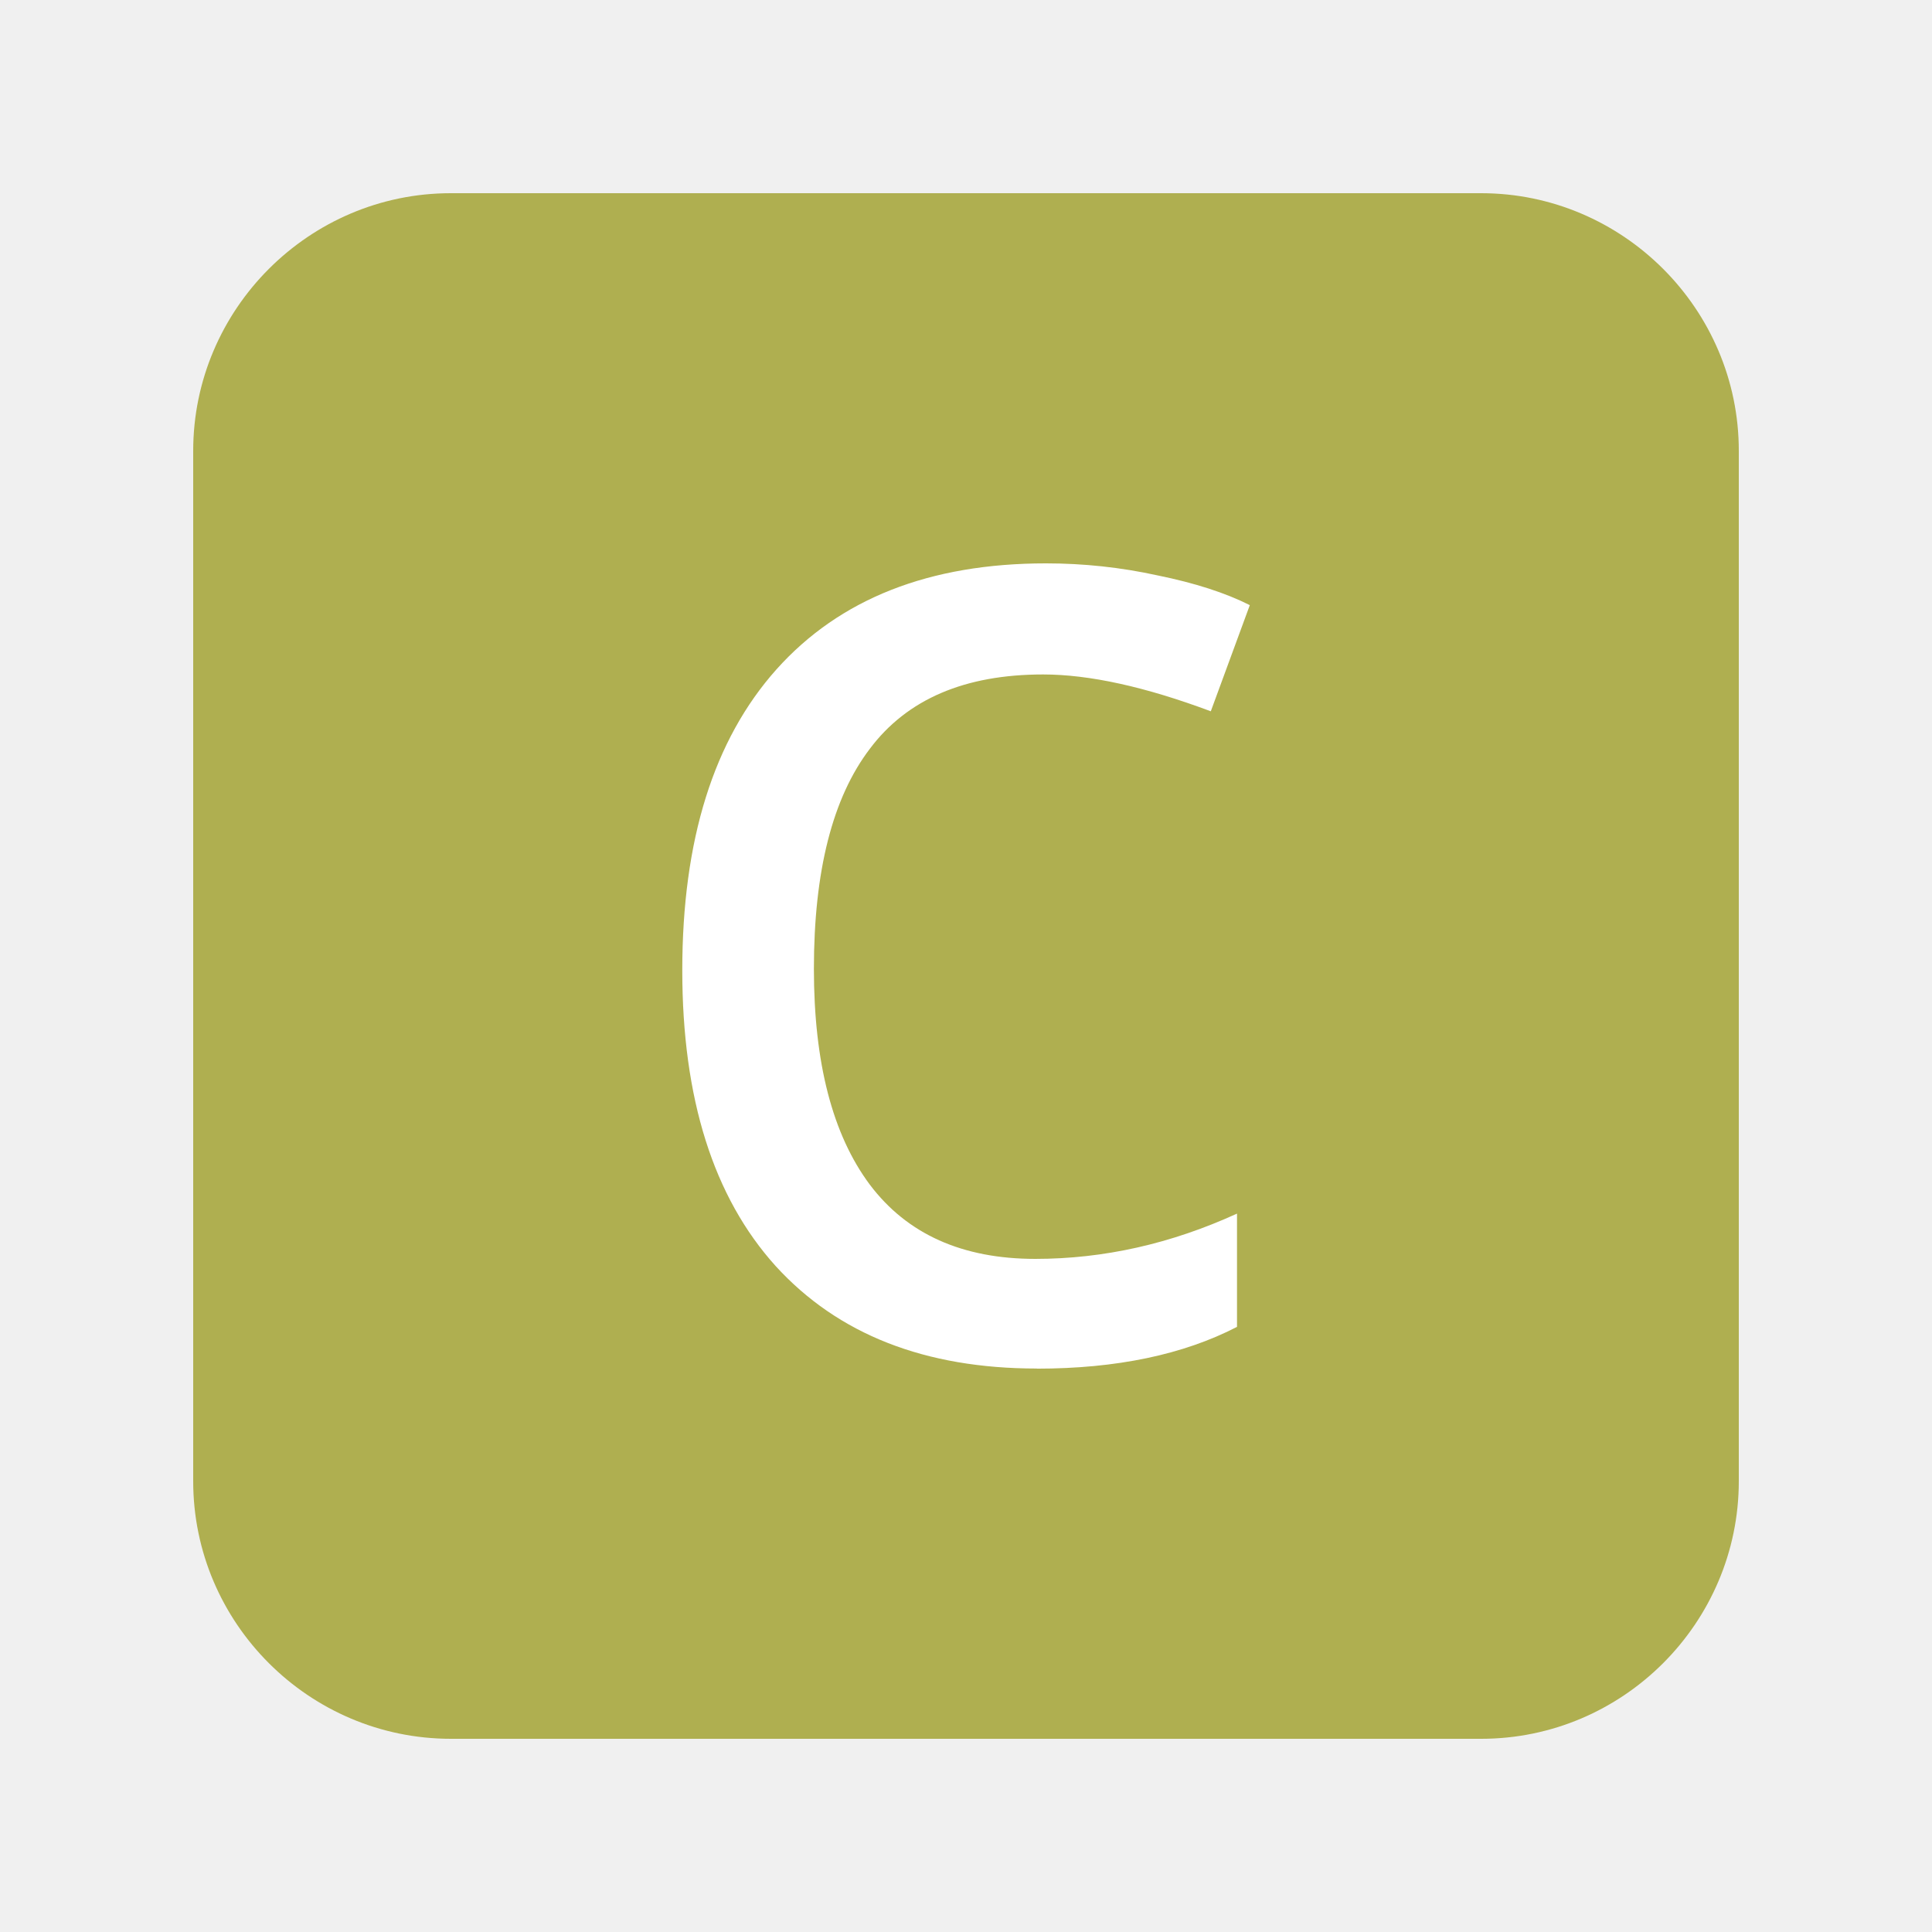
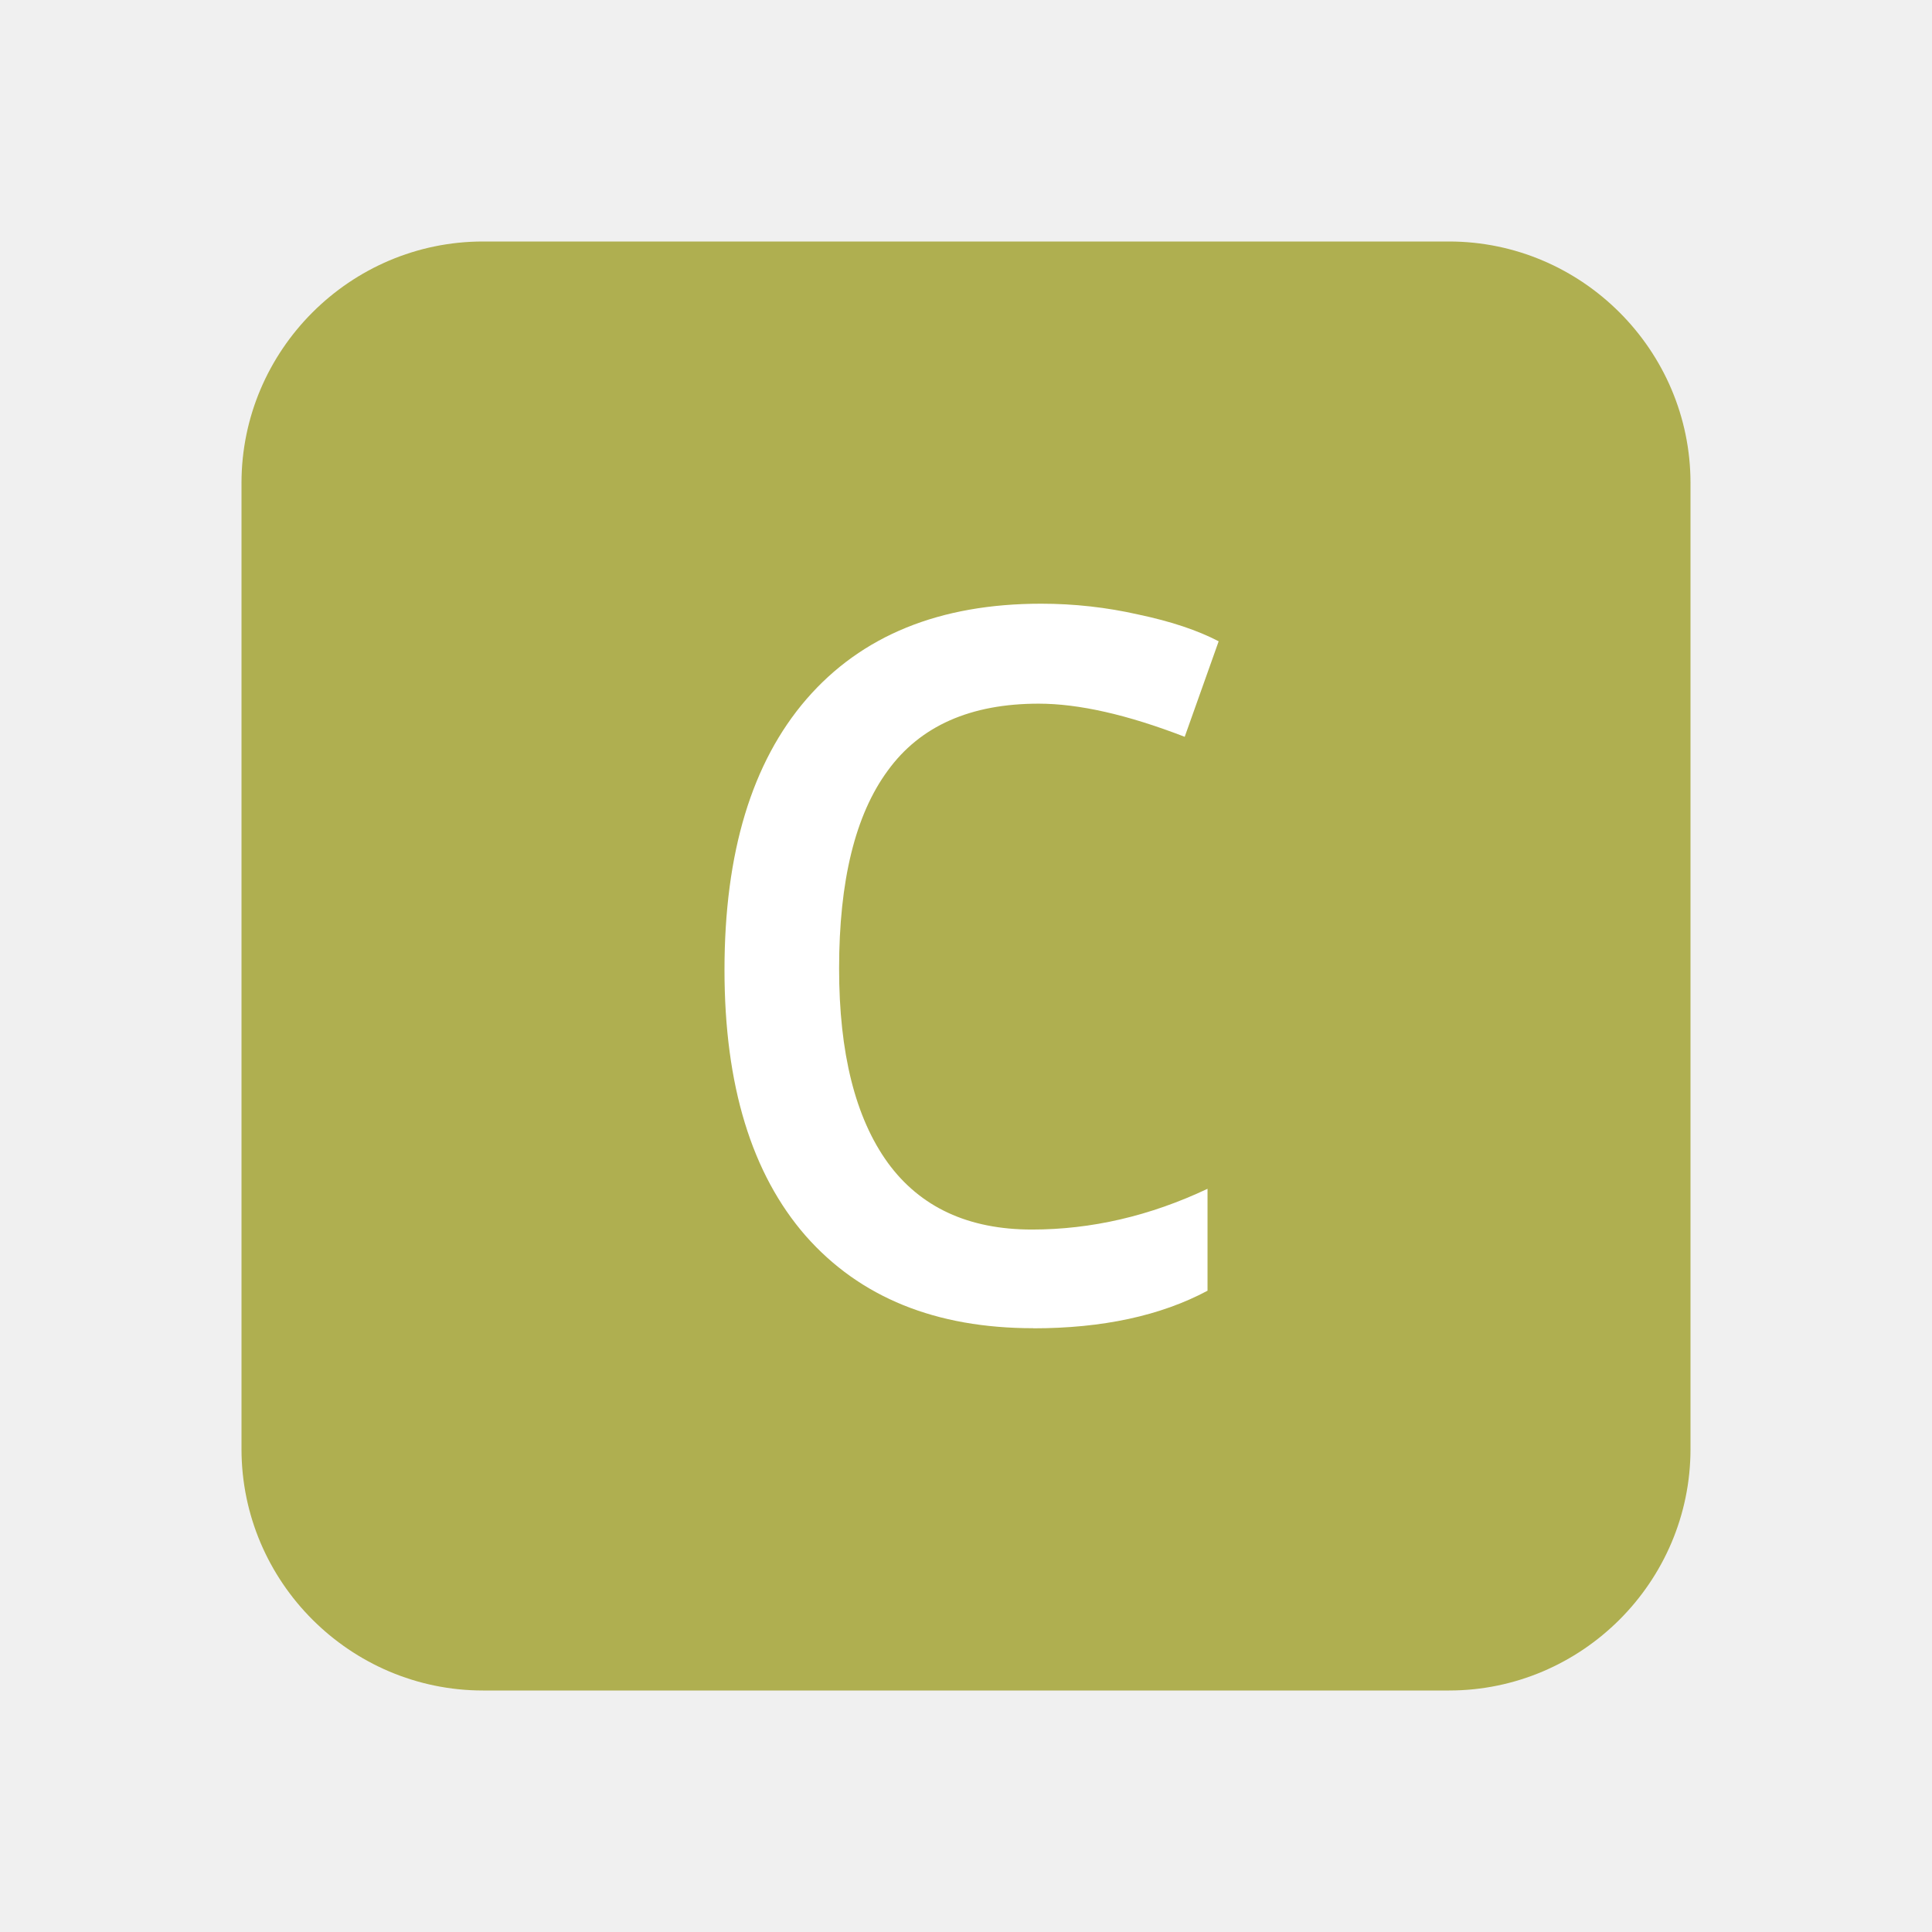
<svg xmlns="http://www.w3.org/2000/svg" xmlns:ns1="http://www.openswatchbook.org/uri/2009/osb" version="1.1" width="16" height="16" viewBox="0 0 16 16" id="svg2">
  <defs id="defs11">
    <linearGradient id="linearGradient5254" ns1:paint="solid">
      <stop style="stop-color:#000000;stop-opacity:1;" offset="0" id="stop5256" />
    </linearGradient>
  </defs>
  <g id="icomoon-ignore">
    <line stroke-width="1" x1="" y1="" x2="" y2="" stroke="#449FDB" opacity="" id="line5" />
  </g>
-   <path d="m 12.266,1.6 -8.533,0 C 2.56,1.6 1.6,2.56 1.6,3.734 l 0,8.533 C 1.6,13.441 2.56,14.4 3.734,14.4 l 8.533,0 C 13.44,14.4 14.4,13.441 14.4,12.266 l 0,-8.533 C 14.4,2.56 13.44,1.6 12.266,1.6 z" id="path7" style="fill:#afaf50;fill-opacity:1" />
-   <g style="font-size:12px;font-style:normal;font-variant:normal;font-weight:normal;font-stretch:normal;line-height:125%;letter-spacing:0px;word-spacing:0px;fill:#ffffff;fill-opacity:1;stroke:none;font-family:Monospace;-inkscape-font-specification:Monospace" id="text4279" transform="translate(-2.551655,1.606573)">
-     <path d="M 11.138,9.727 C 10.212,9.727 9.491,9.444 8.975,8.878 8.46,8.307 8.202,7.491 8.202,6.429 8.202,5.35 8.462,4.52 8.981,3.938 9.505,3.352 10.249,3.059 11.214,3.059 c 0.312,6.6e-6 0.621,0.033 0.926,0.1 0.309,0.063 0.562,0.145 0.762,0.246 L 12.579,4.284 C 12.036,4.081 11.573,3.979 11.19,3.979 10.542,3.979 10.063,4.184 9.755,4.595 9.446,5.001 9.292,5.608 9.292,6.417 c -1.8e-6,0.777 0.154,1.373 0.463,1.787 0.309,0.41 0.766,0.615 1.371,0.615 0.566,8e-7 1.123,-0.125 1.67,-0.375 l 0,0.938 c -0.445,0.23 -0.998,0.346 -1.658,0.346" style="fill:#ffffff;font-family:Ubuntu Sans Mono;-inkscape-font-specification:Ubuntu Sans Mono" id="path4284" />
+   <path d="M12.0 2.0L4 2.0C2.9 2.0 2.0 2.9 2.0 4L2.0 12C2.0 13.101 2.9 14.0 4 14.0L12 14.0C13.1 14.0 14.0 13.101 14.0 12L14.0 4C14 2.9 13.1 2.0 12.0 2.0Z" id="path7" style="fill:#afaf50;fill-opacity:1" transform="matrix(1,0,0,1,0,0)" />
+   <g transform="matrix(0.8707484,0,0,0.8998242,-1.141918,2.24704)" id="text4279" style="font-size:12px;font-style:normal;font-variant:normal;font-weight:normal;font-stretch:normal;line-height:125%;letter-spacing:0px;word-spacing:0px;fill:#ffffff;fill-opacity:1;stroke:none;font-family:Monospace;-inkscape-font-specification:Monospace">
+     <path id="path4284" style="fill:#ffffff;font-family:Ubuntu Sans Mono;-inkscape-font-specification:Ubuntu Sans Mono" d="M 11.138,9.727 C 10.212,9.727 9.491,9.444 8.975,8.878 8.46,8.307 8.202,7.491 8.202,6.429 8.202,5.35 8.462,4.52 8.981,3.938 9.505,3.352 10.249,3.059 11.214,3.059 c 0.312,6.6e-6 0.621,0.033 0.926,0.1 0.309,0.063 0.562,0.145 0.762,0.246 L 12.579,4.284 C 12.036,4.081 11.573,3.979 11.19,3.979 10.542,3.979 10.063,4.184 9.755,4.595 9.446,5.001 9.292,5.608 9.292,6.417 c -1.8e-6,0.777 0.154,1.373 0.463,1.787 0.309,0.41 0.766,0.615 1.371,0.615 0.566,8e-7 1.123,-0.125 1.67,-0.375 l 0,0.938 c -0.445,0.23 -0.998,0.346 -1.658,0.346" />
  </g>
</svg>
